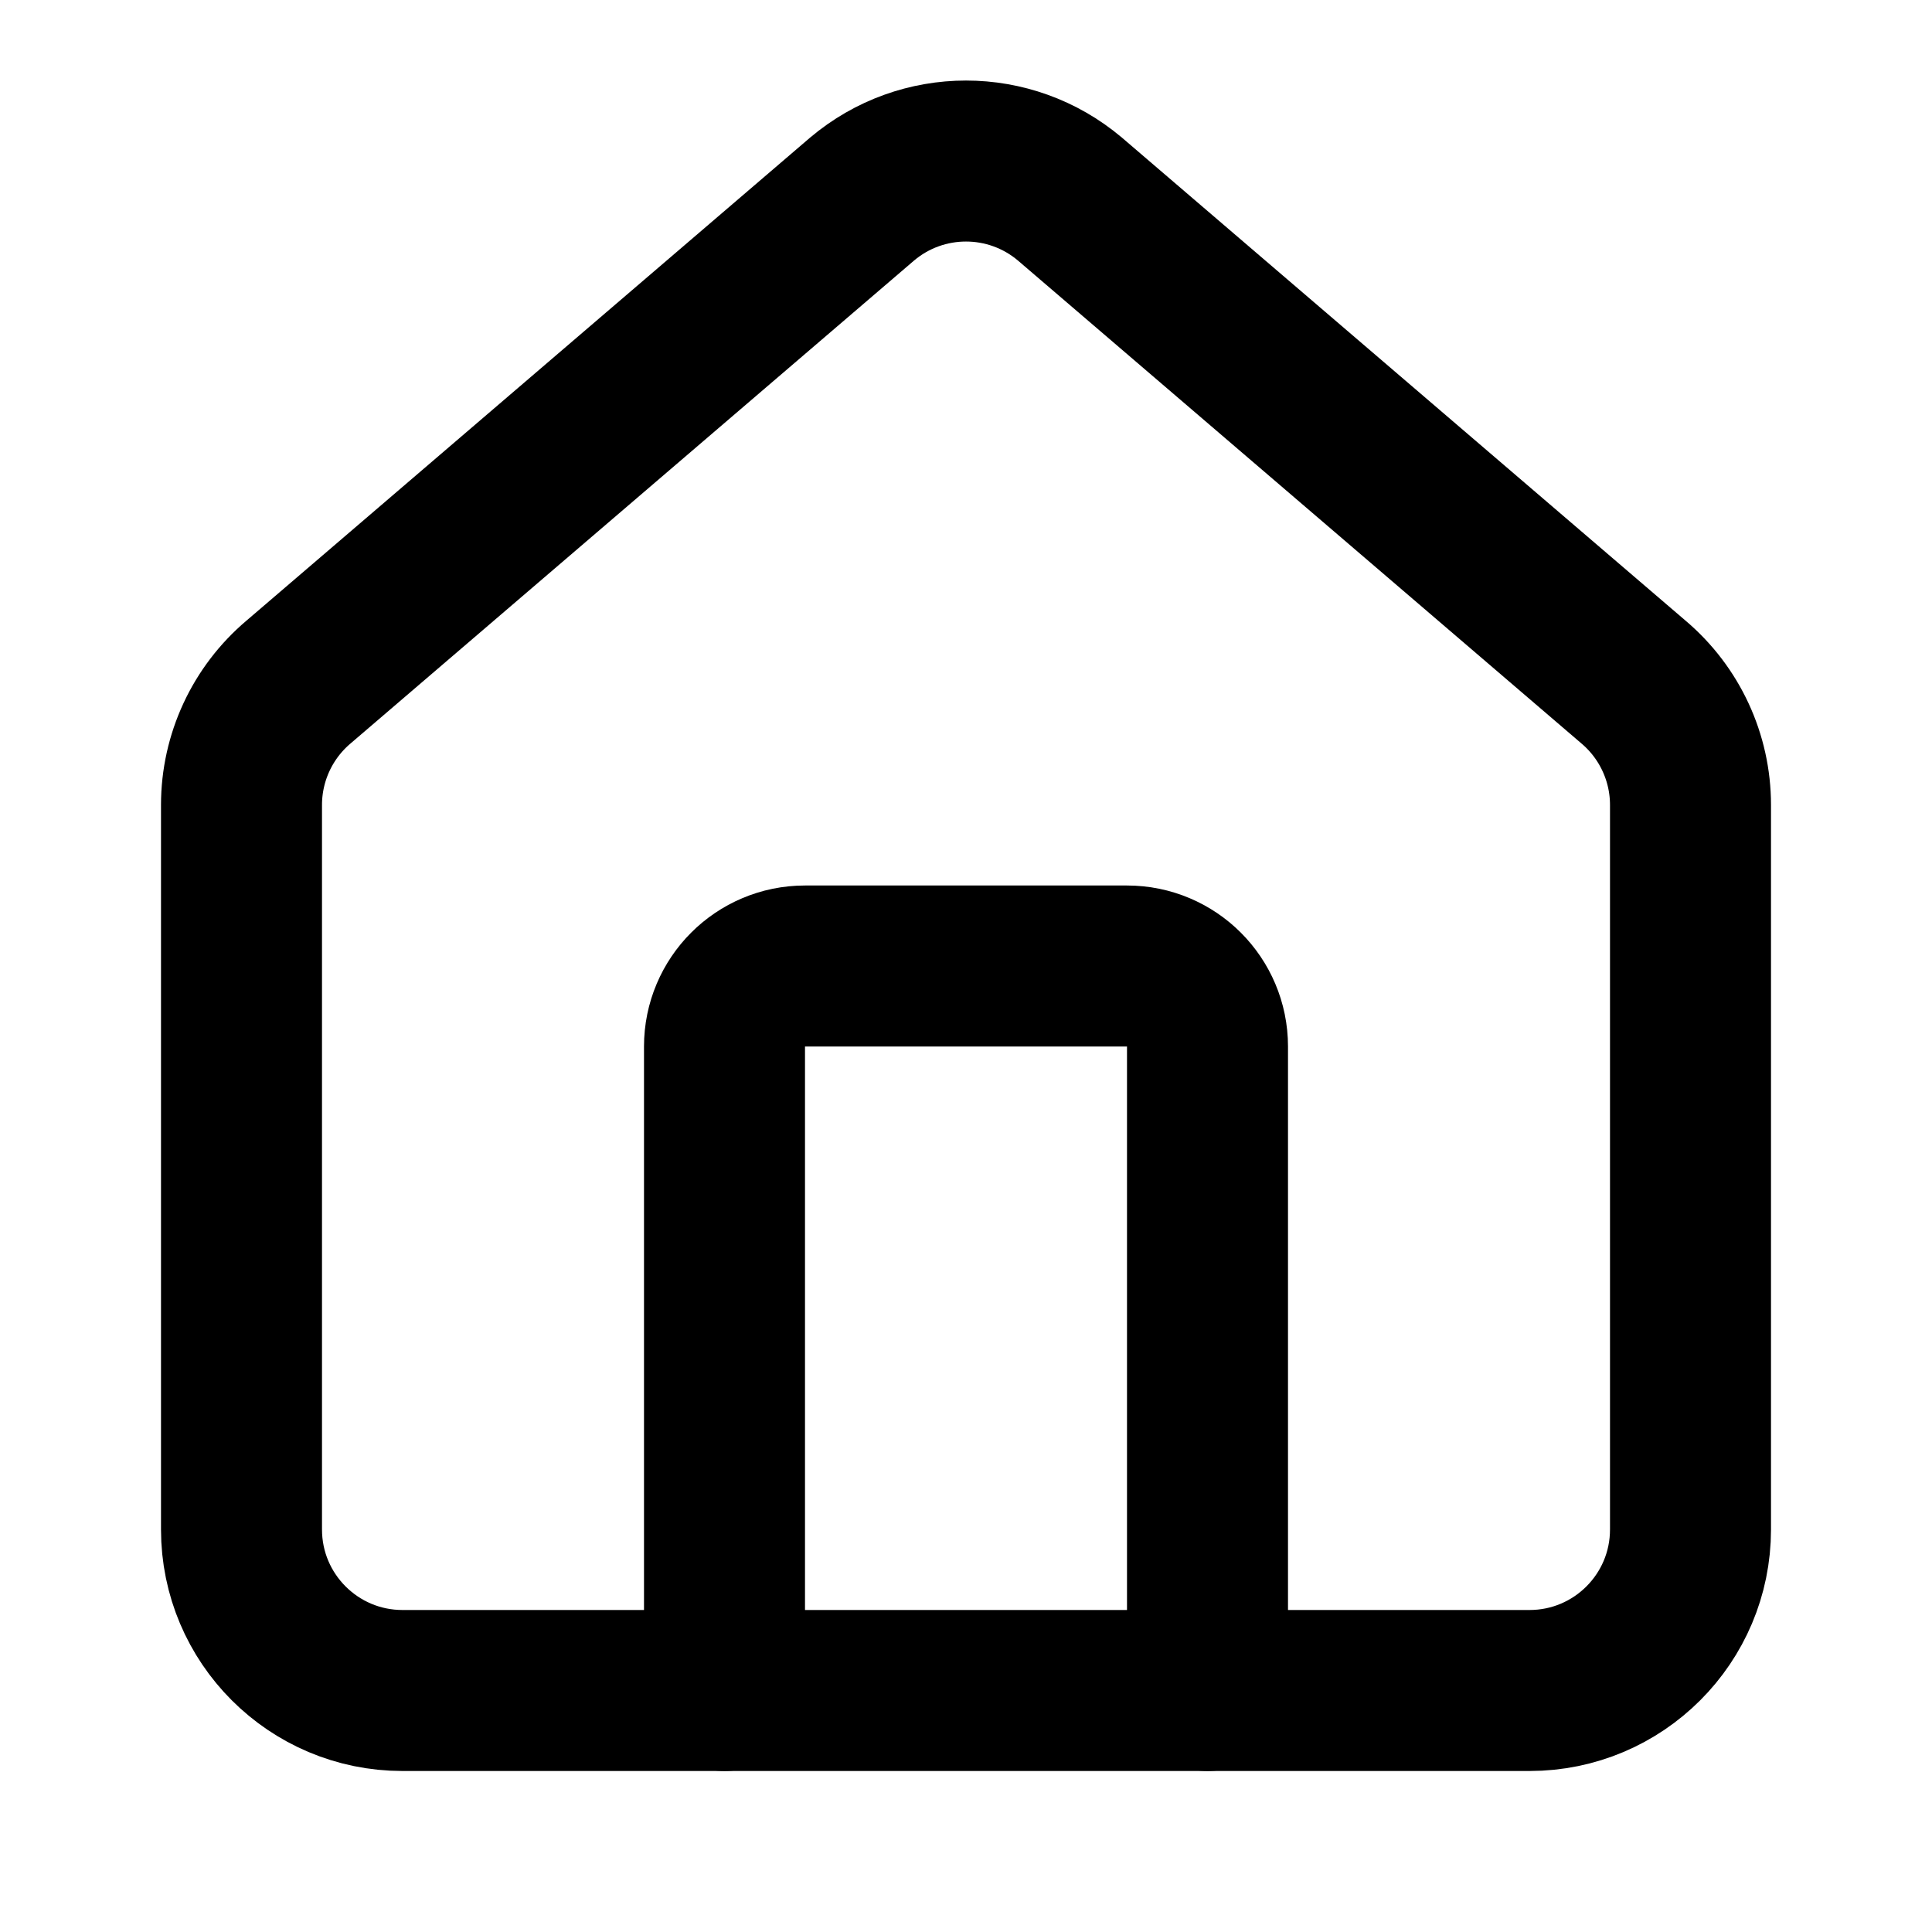
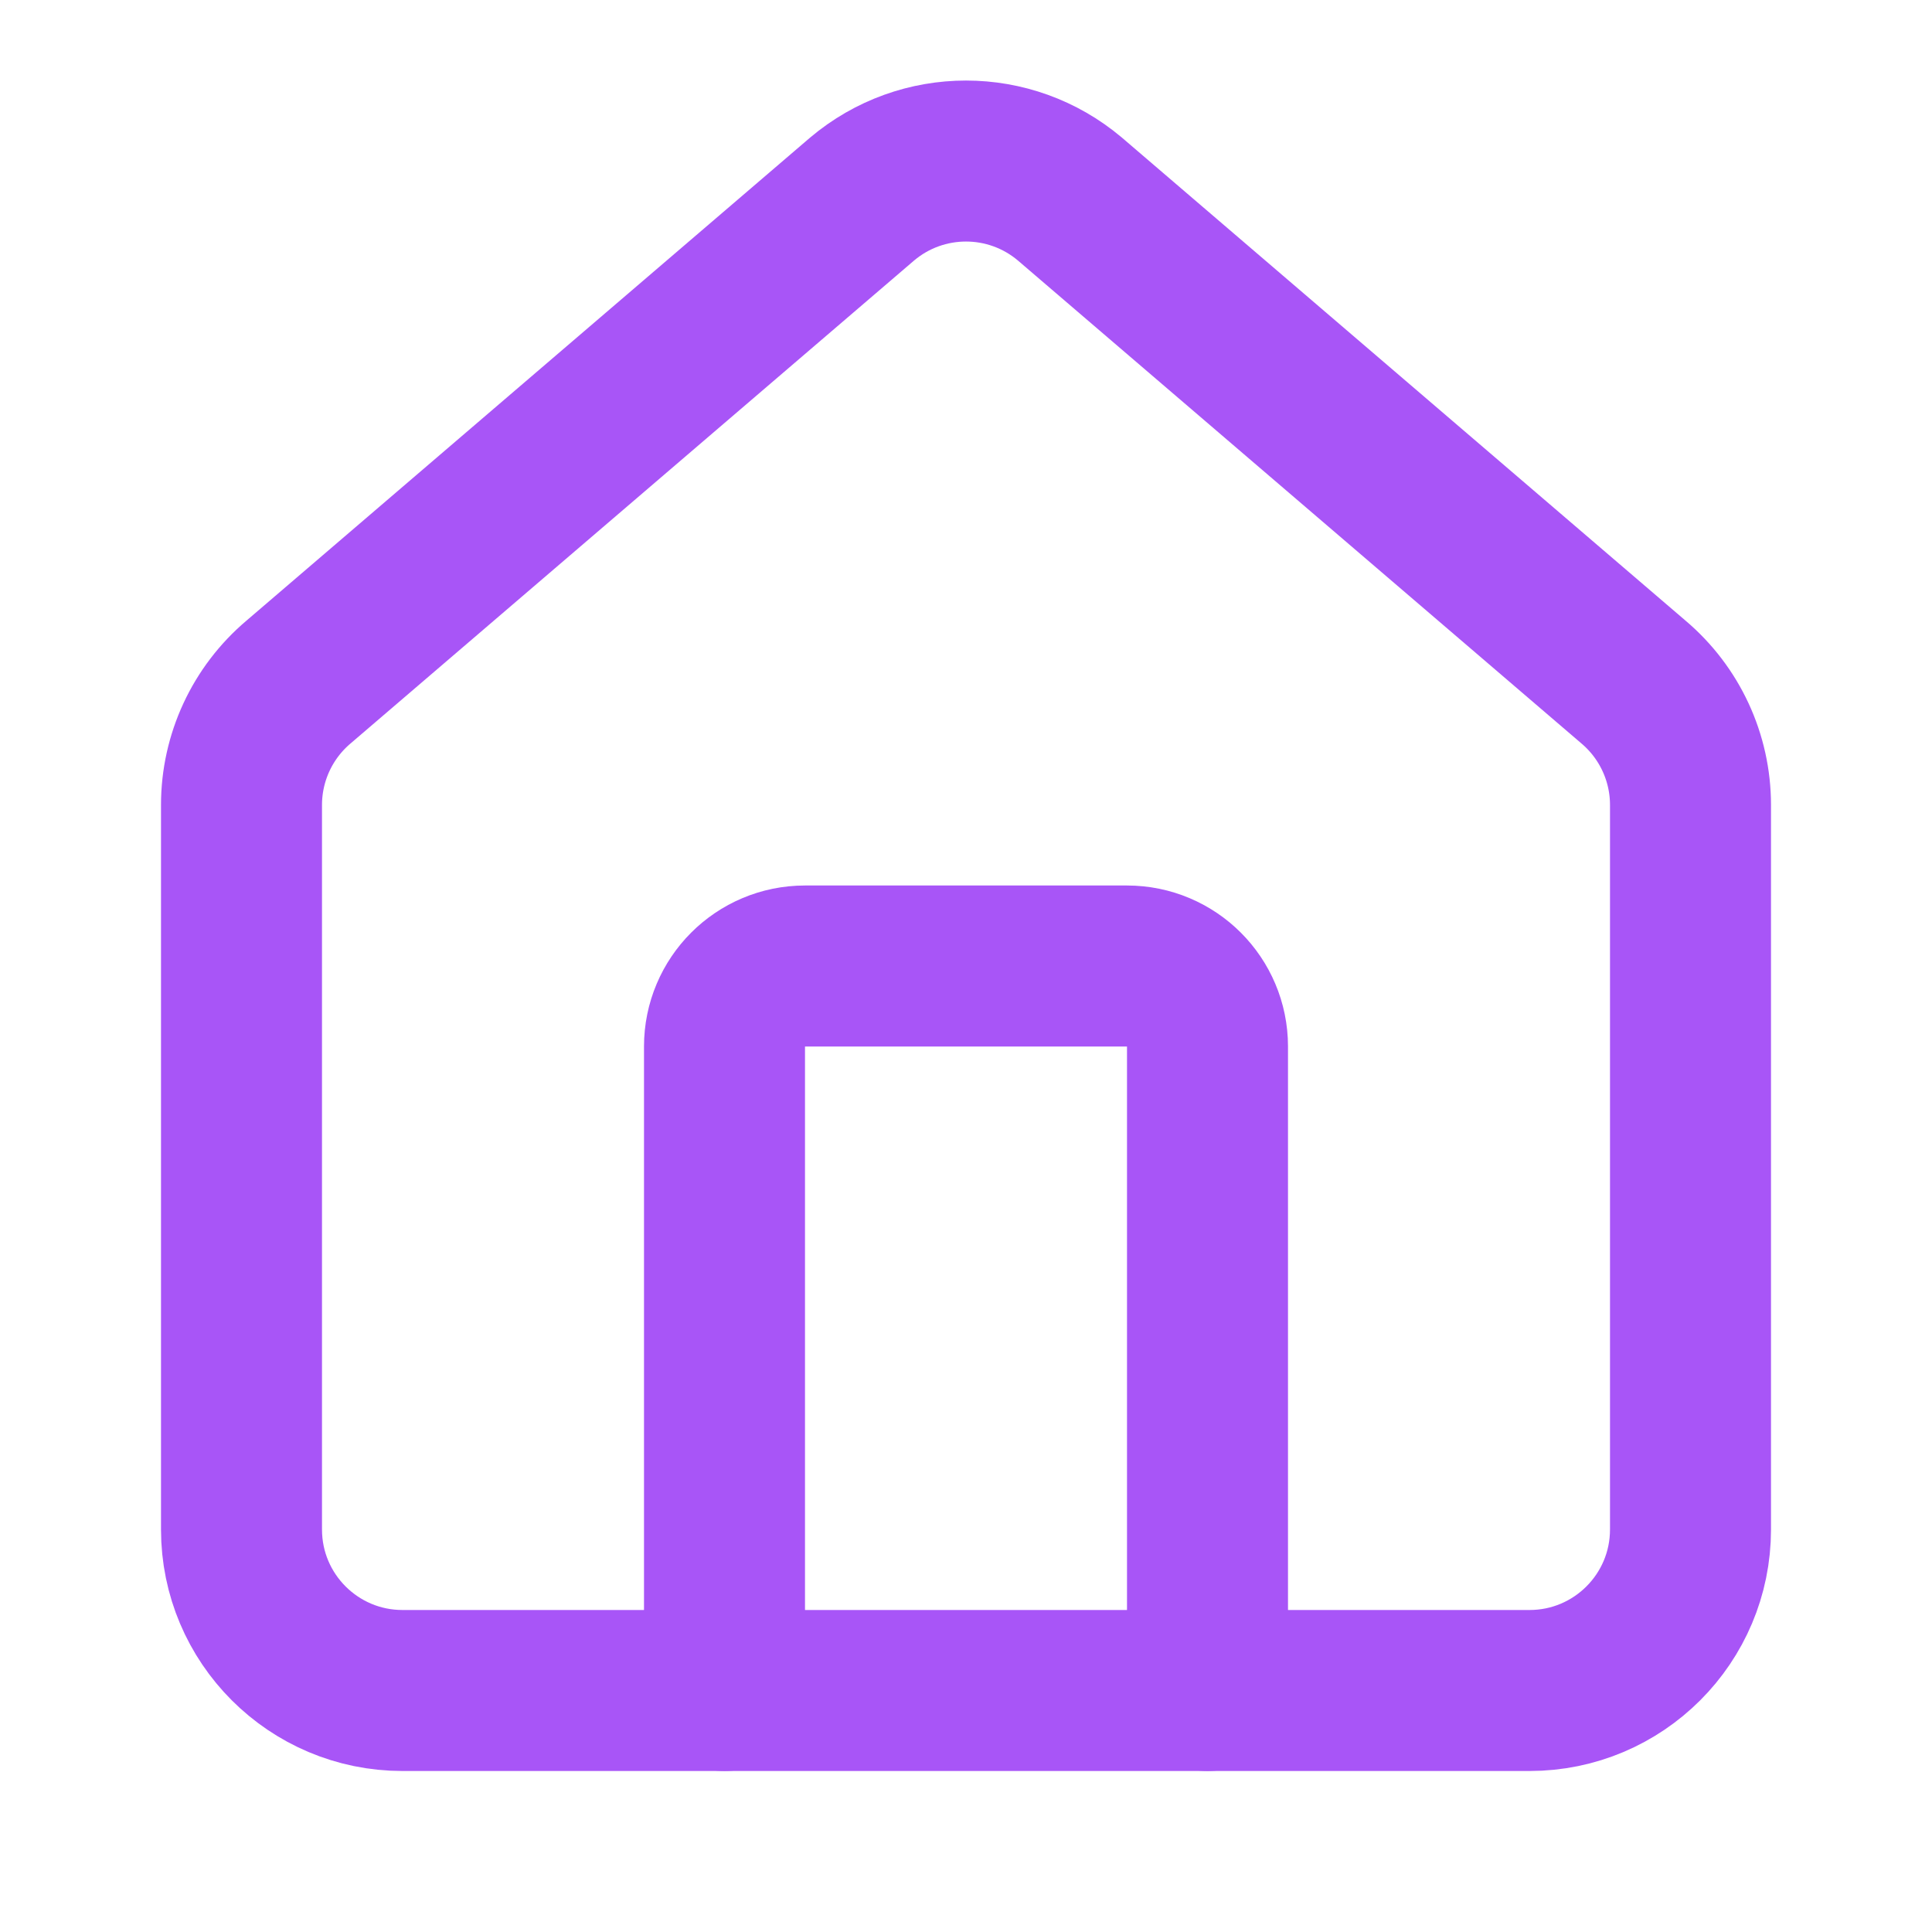
- <svg xmlns="http://www.w3.org/2000/svg" width="24" height="24" viewBox="0 0 24 24" fill="none" stroke="currentColor" stroke-width="2" stroke-linecap="round" stroke-linejoin="round" class="lucide lucide-house w-5 h-5">
+ <svg xmlns="http://www.w3.org/2000/svg" width="24" height="24" viewBox="0 0 24 24" fill="none" stroke="#a855f7" stroke-width="2" stroke-linecap="round" stroke-linejoin="round" class="lucide lucide-house w-5 h-5">
  <path d="M15 21v-8a1 1 0 0 0-1-1h-4a1 1 0 0 0-1 1v8" />
  <path d="M3 10a2 2 0 0 1 .709-1.528l7-5.999a2 2 0 0 1 2.582 0l7 5.999A2 2 0 0 1 21 10v9a2 2 0 0 1-2 2H5a2 2 0 0 1-2-2z" />
</svg>
